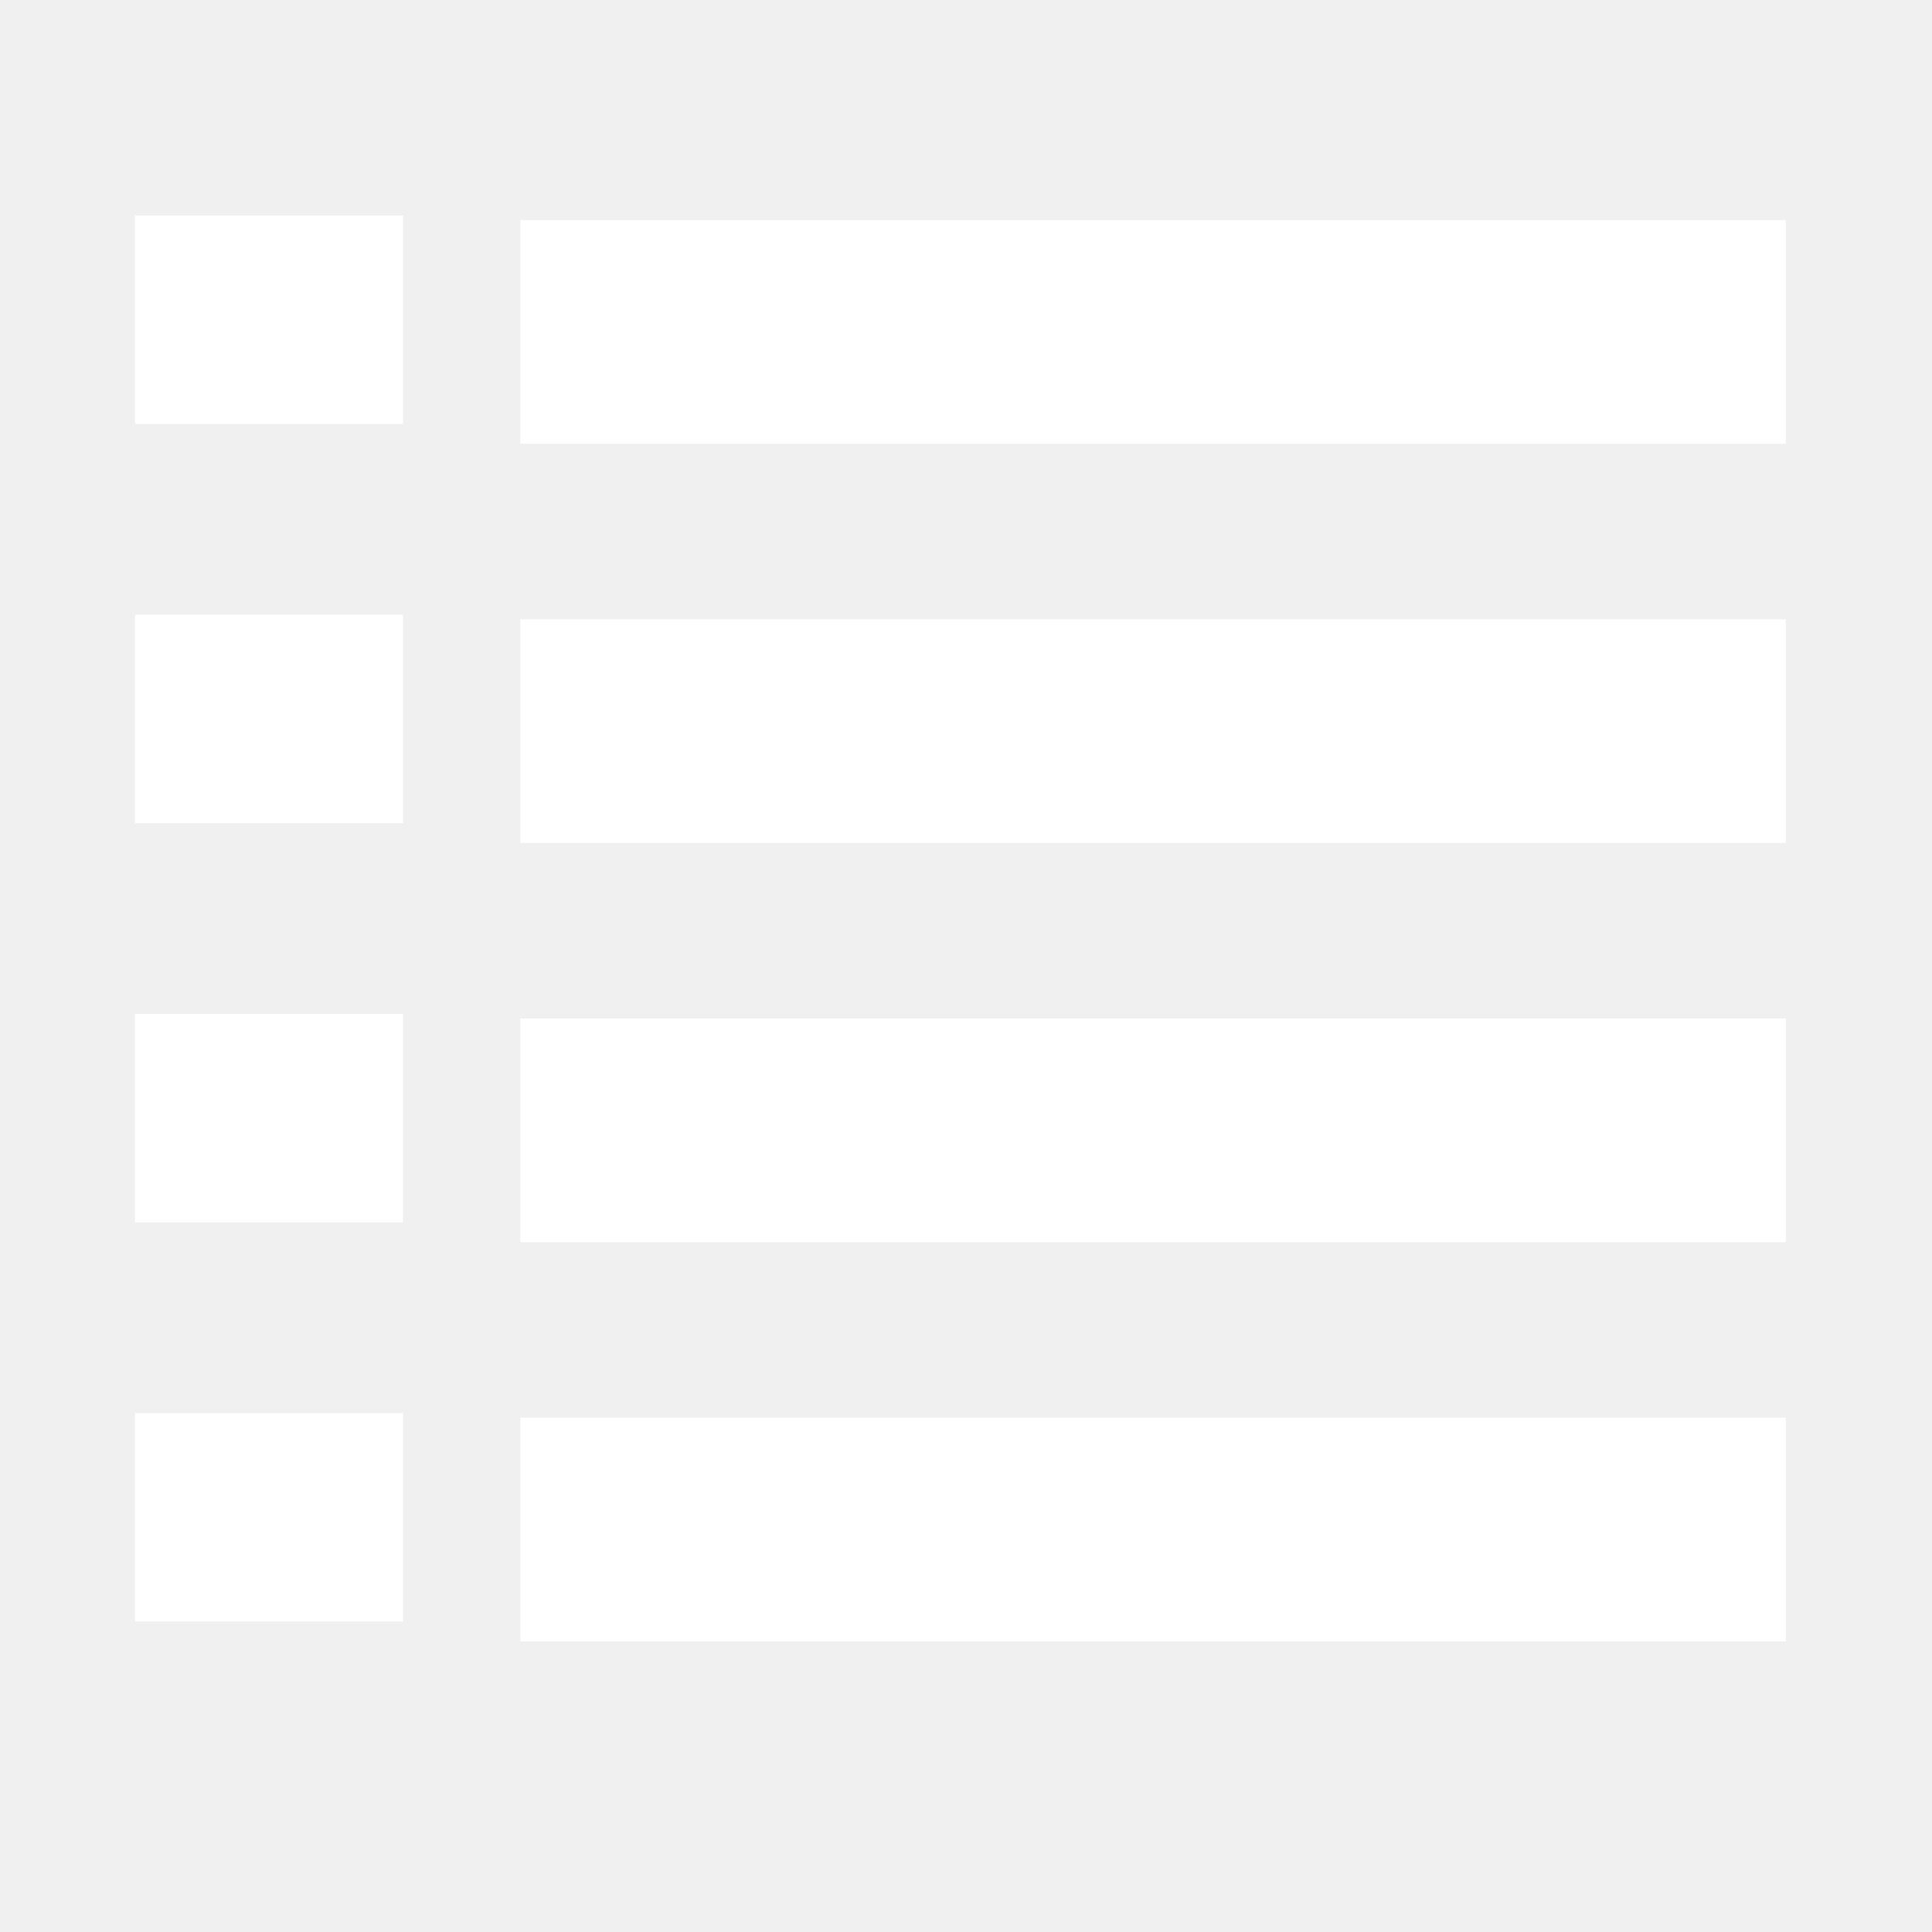
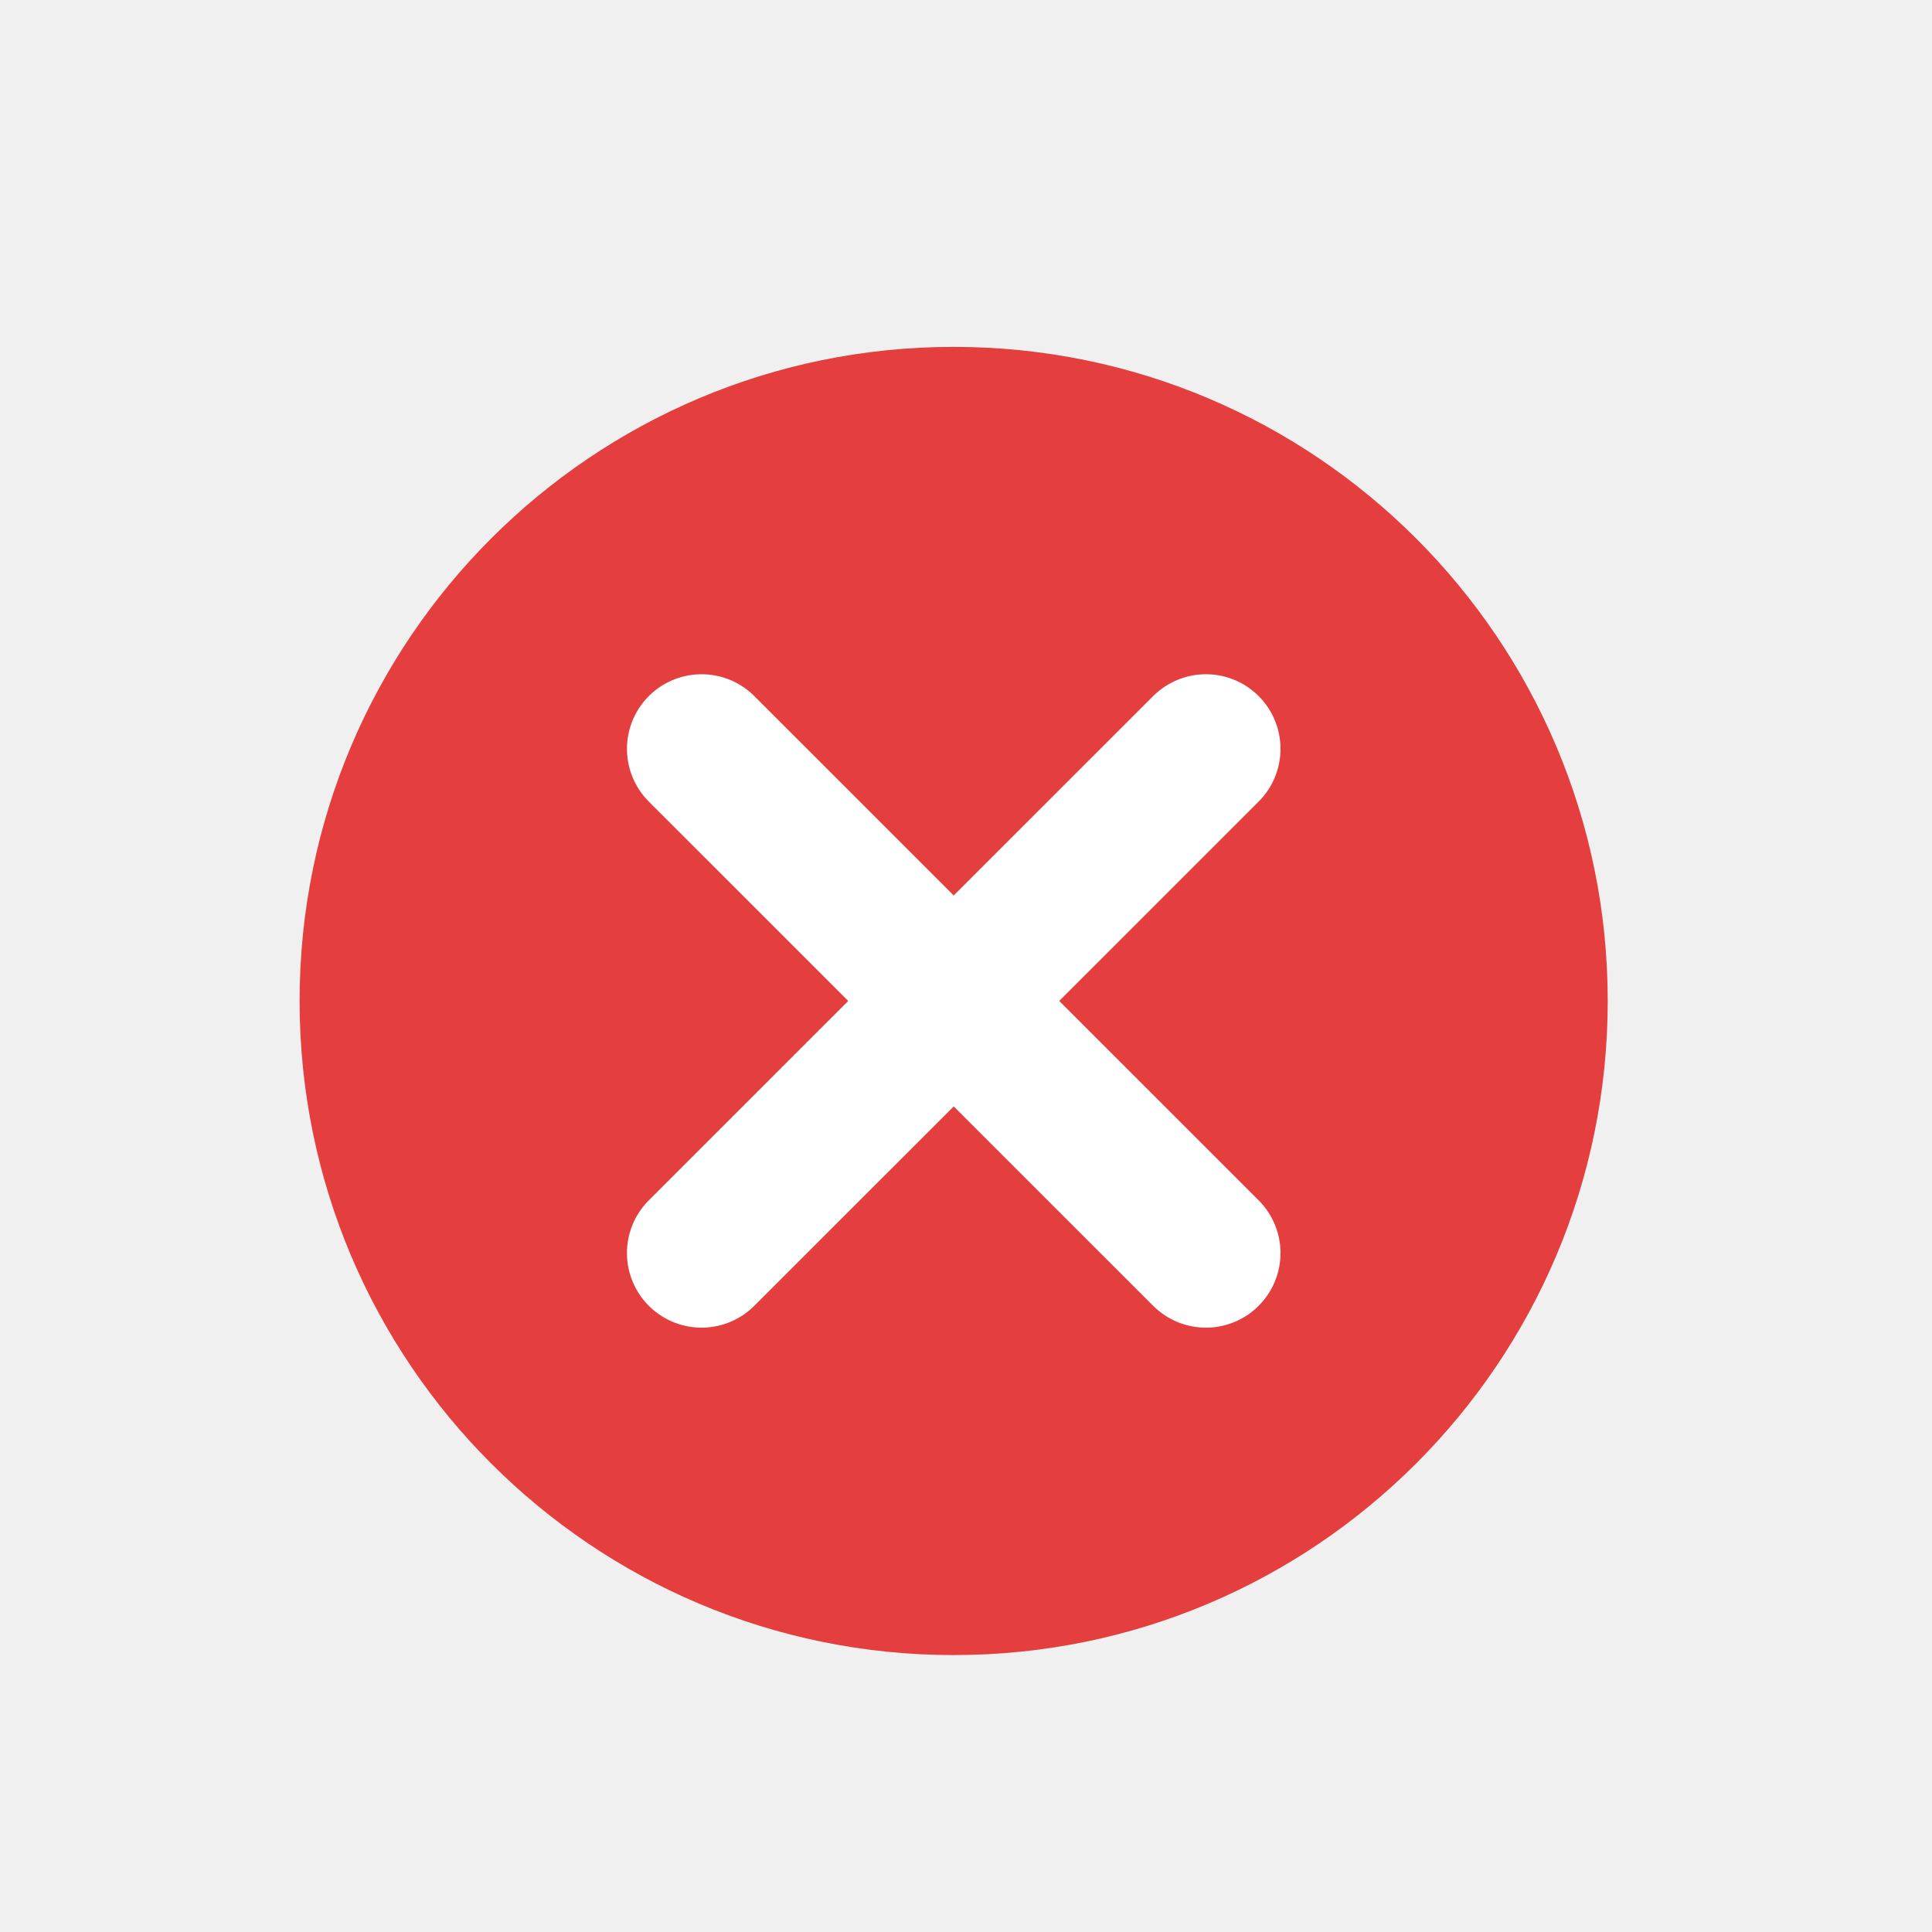
<svg xmlns="http://www.w3.org/2000/svg" xmlns:ns1="http://www.openswatchbook.org/uri/2009/osb" xmlns:xlink="http://www.w3.org/1999/xlink" width="24" height="24" id="svg6434" version="1.1">
  <defs id="defs6436">
    <linearGradient id="linearGradient19282-78-7-3" ns1:paint="solid" gradientTransform="matrix(0.1376689,0.04812492,-0.1663195,0.1642748,-254.4417,1295.825)">
      <stop style="stop-color:#666666;stop-opacity:1;" offset="0" id="stop19284-94-8-2" />
    </linearGradient>
    <linearGradient id="linearGradient19282-78-7" ns1:paint="solid" gradientTransform="matrix(0.1376689,0.04812492,-0.1663195,0.1642748,-255.8559,1295.218)">
      <stop style="stop-color:#666666;stop-opacity:1;" offset="0" id="stop19284-94-8" />
    </linearGradient>
    <linearGradient id="linearGradient19282-22" ns1:paint="solid" gradientTransform="matrix(1.006981,6.414902,-3.392101,0.4697756,-5193.111,3540.93)">
      <stop style="stop-color:#ffffff;stop-opacity:1;" offset="0" id="stop19284-65" />
    </linearGradient>
    <linearGradient id="linearGradient19282" ns1:paint="solid" gradientTransform="matrix(0.3419165,1.851431,-1.151774,0.1355839,-2136.35,1609.186)">
      <stop style="stop-color:#666666;stop-opacity:1;" offset="0" id="stop19284" />
    </linearGradient>
    <linearGradient id="linearGradient6389" ns1:paint="solid" gradientTransform="matrix(0.3419165,1.851431,-1.151774,0.1355839,-311.428,1538.6)">
      <stop style="stop-color:#666666;stop-opacity:1;" offset="0" id="stop6391" />
    </linearGradient>
    <linearGradient id="linearGradient6393" ns1:paint="solid" gradientTransform="matrix(0.3419165,1.851431,-1.151774,0.1355839,-311.428,1538.6)">
      <stop style="stop-color:#666666;stop-opacity:1;" offset="0" id="stop6395" />
    </linearGradient>
    <linearGradient id="linearGradient6397" ns1:paint="solid" gradientTransform="matrix(0.3419165,1.851431,-1.151774,0.1355839,-311.428,1538.6)">
      <stop style="stop-color:#666666;stop-opacity:1;" offset="0" id="stop6399" />
    </linearGradient>
    <linearGradient id="linearGradient6401" ns1:paint="solid" gradientTransform="matrix(0.3419165,1.851431,-1.151774,0.1355839,-311.428,1538.6)">
      <stop style="stop-color:#666666;stop-opacity:1;" offset="0" id="stop6403" />
    </linearGradient>
    <linearGradient id="linearGradient6405" ns1:paint="solid" gradientTransform="matrix(0.3419165,1.851431,-1.151774,0.1355839,-311.428,1538.6)">
      <stop style="stop-color:#666666;stop-opacity:1;" offset="0" id="stop6407" />
    </linearGradient>
    <linearGradient id="linearGradient6409" ns1:paint="solid" gradientTransform="matrix(0.3419165,1.851431,-1.151774,0.1355839,-311.428,1538.6)">
      <stop style="stop-color:#666666;stop-opacity:1;" offset="0" id="stop6411" />
    </linearGradient>
    <linearGradient id="linearGradient6413" ns1:paint="solid" gradientTransform="matrix(0.3419165,1.851431,-1.151774,0.1355839,-311.428,1538.6)">
      <stop style="stop-color:#666666;stop-opacity:1;" offset="0" id="stop6415" />
    </linearGradient>
    <linearGradient id="linearGradient19282-78-7-3-1" ns1:paint="solid" gradientTransform="matrix(0.1767077,0.05921899,-0.2134828,0.2021446,-250.9183,1358.02)">
      <stop style="stop-color:#ffffff;stop-opacity:1;" offset="0" id="stop19284-94-8-2-1" />
    </linearGradient>
    <linearGradient id="linearGradient19282-78-7-8" ns1:paint="solid" gradientTransform="matrix(0.2239661,0.0782918,-0.2705762,0.2672497,-323.9634,1454.724)">
      <stop style="stop-color:#666666;stop-opacity:1;" offset="0" id="stop19284-94-8-1" />
    </linearGradient>
    <linearGradient id="linearGradient19282-22-8" ns1:paint="solid" gradientTransform="matrix(1.006981,6.414902,-3.392101,0.4697756,-5165.301,3542.746)">
      <stop style="stop-color:#666666;stop-opacity:1;" offset="0" id="stop19284-65-1" />
    </linearGradient>
    <linearGradient id="linearGradient19282-3" ns1:paint="solid" gradientTransform="matrix(-0.0530855,-0.5806176,0.8139837,0.6101828,2706.201,3172.599)">
      <stop style="stop-color:#ffffff;stop-opacity:1;" offset="0" id="stop19284-2" />
    </linearGradient>
    <linearGradient id="linearGradient6564" ns1:paint="solid" gradientTransform="matrix(0.3419165,1.851431,-1.151774,0.1355839,-2136.35,1609.186)">
      <stop style="stop-color:#666666;stop-opacity:1;" offset="0" id="stop6566" />
    </linearGradient>
    <linearGradient id="linearGradient6568" ns1:paint="solid" gradientTransform="matrix(0.3419165,1.851431,-1.151774,0.1355839,-2136.35,1609.186)">
      <stop style="stop-color:#666666;stop-opacity:1;" offset="0" id="stop6570" />
    </linearGradient>
    <linearGradient id="linearGradient6572" ns1:paint="solid" gradientTransform="matrix(0.3419165,1.851431,-1.151774,0.1355839,-2136.35,1609.186)">
      <stop style="stop-color:#666666;stop-opacity:1;" offset="0" id="stop6574" />
    </linearGradient>
    <linearGradient id="linearGradient6576" ns1:paint="solid" gradientTransform="matrix(0.3419165,1.851431,-1.151774,0.1355839,-2136.35,1609.186)">
      <stop style="stop-color:#666666;stop-opacity:1;" offset="0" id="stop6578" />
    </linearGradient>
    <linearGradient id="linearGradient6580" ns1:paint="solid" gradientTransform="matrix(0.3419165,1.851431,-1.151774,0.1355839,-2136.35,1609.186)">
      <stop style="stop-color:#666666;stop-opacity:1;" offset="0" id="stop6582" />
    </linearGradient>
    <linearGradient id="linearGradient6584" ns1:paint="solid" gradientTransform="matrix(0.3419165,1.851431,-1.151774,0.1355839,-2136.35,1609.186)">
      <stop style="stop-color:#666666;stop-opacity:1;" offset="0" id="stop6586" />
    </linearGradient>
    <linearGradient id="linearGradient6588" ns1:paint="solid" gradientTransform="matrix(0.3419165,1.851431,-1.151774,0.1355839,-2136.35,1609.186)">
      <stop style="stop-color:#666666;stop-opacity:1;" offset="0" id="stop6590" />
    </linearGradient>
    <linearGradient gradientTransform="matrix(0.2158265,0,0,0.212679,-65.05368,1083.796)" gradientUnits="userSpaceOnUse" y2="101.367" x2="59.657" y1="21.227" x1="38.184" id="linearGradient4842-738" xlink:href="#linearGradient4836-909" />
    <linearGradient id="linearGradient4836-909">
      <stop id="stop2908" offset="0" style="stop-color:#f4fafa;stop-opacity:1;" />
      <stop id="stop2910" offset="1" style="stop-color:#f4fafa;stop-opacity:0.588" />
    </linearGradient>
    <linearGradient gradientTransform="matrix(0.2129137,0,0,0.2105684,-64.79508,1083.801)" gradientUnits="userSpaceOnUse" y2="65.067" x2="24.327" y1="65.067" x1="100.057" id="linearGradient4834-202" xlink:href="#linearGradient5974-193" />
    <linearGradient id="linearGradient5974-193">
      <stop style="stop-color:#7d7d7d;stop-opacity:0.627" offset="0" id="stop2932" />
      <stop style="stop-color:#7d7d7d;stop-opacity:0" offset="1" id="stop2934" />
    </linearGradient>
    <linearGradient gradientTransform="matrix(0.2028983,0,0,0.1986709,-63.9174,1084.822)" y2="78.301" x2="33.75" y1="95.622" x1="59.902" gradientUnits="userSpaceOnUse" id="linearGradient5723-205" xlink:href="#linearGradient5703-824" />
    <linearGradient id="linearGradient5703-824">
      <stop style="stop-color:#f4fafa;stop-opacity:0.833;" offset="0" id="stop2890" />
      <stop style="stop-color:#f4fafa;stop-opacity:0" offset="1" id="stop2892" />
    </linearGradient>
    <linearGradient gradientTransform="matrix(0.2012446,0,0,0.2086047,-64.26398,1084.179)" gradientUnits="userSpaceOnUse" y2="61.224" x2="48.388" y1="33.9" x1="31.115" id="linearGradient5697-853" xlink:href="#linearGradient5691-271" />
    <linearGradient id="linearGradient5691-271">
      <stop id="stop2920" offset="0" style="stop-color:#f4fafa;stop-opacity:0.833;" />
      <stop id="stop2922" offset="1" style="stop-color:#f4fafa;stop-opacity:0" />
    </linearGradient>
    <linearGradient id="linearGradient6455-911">
      <stop id="stop2896" offset="0" style="stop-color:#ebd4ff;stop-opacity:1" />
      <stop id="stop2898" offset="1" style="stop-color:#aad7ff;stop-opacity:1" />
    </linearGradient>
    <radialGradient gradientUnits="userSpaceOnUse" gradientTransform="matrix(1,0,0,0.228426,0,85.02033)" r="48.06" fy="110.191" fx="51.232" cy="110.191" cx="51.232" id="radialGradient7923-496" xlink:href="#linearGradient7917-267" />
    <linearGradient id="linearGradient7917-267">
      <stop id="stop2914" offset="0" style="stop-color:#000000;stop-opacity:0.167;" />
      <stop id="stop2916" offset="1" style="stop-color:#000000;stop-opacity:0;" />
    </linearGradient>
    <linearGradient gradientTransform="matrix(0.383382,0,0,0.470667,2.012779,-7.988872)" gradientUnits="userSpaceOnUse" y2="84.962" x2="86.773" y1="177.414" x1="59.867" id="linearGradient8661-554" xlink:href="#linearGradient8655-526" />
    <linearGradient id="linearGradient8655-526">
      <stop id="stop2926" offset="0" style="stop-color:#000000;stop-opacity:0.302;" />
      <stop id="stop2928" offset="1" style="stop-color:#000000;stop-opacity:0;" />
    </linearGradient>
    <linearGradient y2="84.962" x2="86.773" y1="177.414" x1="59.867" gradientTransform="matrix(0.1828617,0,0,0.224494,-62.70008,1082.406)" gradientUnits="userSpaceOnUse" id="linearGradient19707" xlink:href="#linearGradient8655-526" />
    <linearGradient id="linearGradient19282-8" ns1:paint="solid" gradientTransform="matrix(-2.736579,0.4081035,-0.1890831,-1.446856,-583.451,-1013.652)">
      <stop style="stop-color:#666666;stop-opacity:1;" offset="0" id="stop19284-5" />
    </linearGradient>
    <linearGradient id="linearGradient6282" ns1:paint="solid" gradientTransform="matrix(-2.736579,0.4081035,-0.1890831,-1.446856,239.5401,-1703.69)">
      <stop style="stop-color:#666666;stop-opacity:1;" offset="0" id="stop6284" />
    </linearGradient>
    <linearGradient id="linearGradient6286" ns1:paint="solid" gradientTransform="matrix(-2.736579,0.4081035,-0.1890831,-1.446856,239.5401,-1703.69)">
      <stop style="stop-color:#666666;stop-opacity:1;" offset="0" id="stop6288" />
    </linearGradient>
    <linearGradient id="linearGradient19282-1" ns1:paint="solid" gradientTransform="matrix(-2.736579,0.4081035,-0.1890831,-1.446856,239.5401,-1703.69)">
      <stop style="stop-color:#666666;stop-opacity:1;" offset="0" id="stop19284-6" />
    </linearGradient>
    <linearGradient id="linearGradient6282-8" ns1:paint="solid" gradientTransform="matrix(-2.736579,0.4081035,-0.1890831,-1.446856,239.5401,-1703.69)">
      <stop style="stop-color:#666666;stop-opacity:1;" offset="0" id="stop6284-9" />
    </linearGradient>
    <linearGradient id="linearGradient6286-5" ns1:paint="solid" gradientTransform="matrix(-2.736579,0.4081035,-0.1890831,-1.446856,239.5401,-1703.69)">
      <stop style="stop-color:#666666;stop-opacity:1;" offset="0" id="stop6288-2" />
    </linearGradient>
    <linearGradient id="linearGradient19282-3-0" ns1:paint="solid" gradientTransform="matrix(-0.0530855,0.5806176,0.8139837,-0.6101828,2756.243,-978.595)">
      <stop style="stop-color:#ffffff;stop-opacity:1;" offset="0" id="stop19284-2-7" />
    </linearGradient>
    <linearGradient id="linearGradient7185" ns1:paint="solid" gradientTransform="matrix(-0.0530855,0.5806176,0.8139837,-0.6101828,2815.487,-1001.85)">
      <stop style="stop-color:#ffffff;stop-opacity:1;" offset="0" id="stop7187" />
    </linearGradient>
    <linearGradient id="linearGradient7189" ns1:paint="solid" gradientTransform="matrix(-0.0530855,0.5806176,0.8139837,-0.6101828,2815.487,-1001.85)">
      <stop style="stop-color:#ffffff;stop-opacity:1;" offset="0" id="stop7191" />
    </linearGradient>
    <linearGradient id="linearGradient19282-78-7-3-1-9" ns1:paint="solid" gradientTransform="matrix(0.1767077,0.05921899,-0.2134828,0.2021446,-250.9183,1358.02)">
      <stop style="stop-color:#ffffff;stop-opacity:1;" offset="0" id="stop19284-94-8-2-1-0" />
    </linearGradient>
    <linearGradient id="linearGradient7195" ns1:paint="solid" gradientTransform="matrix(-0.0530855,0.5806176,0.8139837,-0.6101828,2815.487,-1001.85)">
      <stop style="stop-color:#ffffff;stop-opacity:1;" offset="0" id="stop7197" />
    </linearGradient>
    <linearGradient id="linearGradient19282-22-5" ns1:paint="solid" gradientTransform="matrix(1.006981,6.414902,-3.392101,0.4697756,-5108.715,3516.371)">
      <stop style="stop-color:#ffffff;stop-opacity:1;" offset="0" id="stop19284-65-5" />
    </linearGradient>
  </defs>
  <g id="layer1" transform="translate(0,-1028.362)">
-     <rect style="fill:#e5e5e5;fill-opacity:1;stroke:none" id="rect6544-7" width="104.551" height="28.284" x="-16.298" y="969.319" />
+     <rect style="fill:#e5e5e5;fill-opacity:1;stroke:none" id="rect6544-7" width="103.301" height="30.284" x="-9.084" y="1094.631" />
    <g id="g6209" transform="matrix(0.587521,0,0,0.4107443,-406.9322,619.2297)">
      <rect y="1016.773" x="596.444" height="24" width="24" id="rect7476" style="fill:none;stroke:none;stroke-width:1;marker:none;display:inline" />
      <path style="fill:none;stroke:url(#linearGradient19282);stroke-width:1;stroke-linecap:butt;stroke-linejoin:round;stroke-miterlimit:4;stroke-opacity:1;stroke-dasharray:none;stroke-dashoffset:0;marker:none;visibility:visible;display:inline" d="m 597.444,1022.023 0,12.5 11,5.5 11,-5.5 0,-12.5 -11,4.5 -11,-4.5 z" id="path4908" />
      <path style="fill:none;stroke:url(#linearGradient19282);stroke-width:1px;stroke-linecap:butt;stroke-linejoin:round;stroke-miterlimit:4;stroke-opacity:1;stroke-dasharray:none;stroke-dashoffset:0;marker:none;visibility:visible;display:inline" d="m 608.444,1017.523 11,4.5 -11,4.5 -11,-4.5 11,-4.5 z" id="path4912" />
      <path id="path5699" d="m 608.444,1026.523 0,13.417" style="fill:none;stroke:url(#linearGradient19282);stroke-width:1px;stroke-linecap:butt;stroke-linejoin:miter;stroke-miterlimit:4;stroke-opacity:1;stroke-dasharray:none;stroke-dashoffset:0;marker:none;visibility:visible;display:inline" />
    </g>
    <path style="fill:url(#linearGradient19282);fill-opacity:1;stroke:none" d="m -96.2,1033.748 0,4.996 c 0.985,-0.01 2.115,0.018 3,0 l 2,0 -1.812,-1.811 0,-0.031 c 0.371,-0.728 1.255,-1.28 2.375,-1.28 1.493,0 2.562,1.004 2.562,2.061 -0.089,0.541 0.388,1.103 0.938,1.103 0.549,0 1.027,-0.562 0.938,-1.103 0,-2.254 -2.064,-3.934 -4.438,-3.934 -1.54,0 -2.95,0.698 -3.75,1.811 z" id="path18623" />
    <path style="fill:url(#linearGradient19282);fill-opacity:1;stroke:none" d="m -95.131,1039.853 a 0.95,0.949 89.809 0 0 -0.777,1.096 c 0.008,2.256 2.076,3.931 4.447,3.923 1.539,-0.01 2.945,-0.709 3.741,-1.825 l 1.817,1.806 -0.017,-5 -1.749,0.01 -0.094,3e-4 a 0.95,0.949 89.809 0 0 -0.468,0 l -0.687,0 -1.998,0.01 1.817,1.806 c -0.004,0.01 0.004,0.023 1.1e-4,0.031 -0.368,0.73 -1.25,1.285 -2.369,1.289 -1.492,0 -2.564,-0.996 -2.567,-2.054 a 0.95,0.949 89.809 0 0 -1.097,-1.09 z" id="rect10846" />
    <g id="g6241" transform="translate(-654.5753,39.24771)">
      <path id="path11635" d="m 605.139,1000.611 -3.206,-3.187 6.375,0 z" style="color:#000000;fill:url(#linearGradient19282);fill-opacity:1;fill-rule:nonzero;stroke:none;marker:none;visibility:visible;display:inline;overflow:visible;enable-background:accumulate" />
      <rect y="995.142" x="604.206" height="4.25" width="2" id="rect11650" style="color:#000000;fill:url(#linearGradient19282);fill-opacity:1;fill-rule:nonzero;stroke:none;marker:none;visibility:visible;display:inline;overflow:visible;enable-background:accumulate" />
    </g>
-     <g id="paint-none" transform="translate(-1122.325,100.3731)">
-       <rect y="929.362" x="1044" height="20" width="20" id="rect194" style="fill:none;stroke:none" />
-       <path id="path2473" d="m 1049.998,935.362 8.002,8" style="fill:none;stroke:#707070;stroke-width:2.367;stroke-linecap:round;stroke-opacity:1" />
-       <path id="path2474" d="m 1058,935.362 -8.002,8" style="fill:none;stroke:url(#linearGradient19282);stroke-width:2.367;stroke-linecap:round;stroke-opacity:1" />
+     <rect style="fill:none;stroke:#000000;stroke-opacity:1" id="rect194" width="20" height="20" x="5.675" y="1097.485" />
+     <path style="fill:#e53e3e;fill-opacity:1;stroke:none" id="path3169" d="m 9.821,15.652 a 5.312,5.223 0 1 1 -10.625,0 5.312,5.223 0 1 1 10.625,0 z" transform="matrix(1.529412,0,0,1.555556,4.951373,1016.449)" />
+     <g id="g3961" transform="matrix(0.7829655,0,0,0.7829655,-0.4246634,173.6736)" style="stroke:#ffffff;stroke-opacity:1">
+       <path id="path2473" d="m 11.673,1103.485 8.002,8" style="fill:none;stroke:#ffffff;stroke-width:2.367;stroke-linecap:round;stroke-opacity:1" />
+       <path id="path2474" d="m 19.675,1103.485 -8.002,8" style="fill:none;stroke:#ffffff;stroke-width:2.367;stroke-linecap:round;stroke-opacity:1" />
    </g>
    <path style="fill:none;stroke:url(#linearGradient19282-78-7);stroke-width:0.491px;stroke-linecap:butt;stroke-linejoin:miter;stroke-miterlimit:4;stroke-opacity:1;stroke-dasharray:none;stroke-dashoffset:0;marker:none;visibility:visible;display:inline" d="m -55.845,1041.701 6.275,1.952" id="path5699-5-7" />
    <path style="fill:none;stroke:url(#linearGradient19282-78-7-3);stroke-width:0.491px;stroke-linecap:butt;stroke-linejoin:miter;stroke-miterlimit:4;stroke-opacity:1;stroke-dasharray:none;stroke-dashoffset:0;marker:none;visibility:visible;display:inline" d="m -43.073,1041.336 -6.409,2.261" id="path5699-5-7-0" />
    <rect style="fill:#e5e5e5;fill-opacity:1;stroke:none" id="rect6544" width="104.551" height="28.284" x="-132.077" y="21.475" transform="translate(0,1028.362)" />
    <path style="fill:url(#linearGradient19282-3);fill-opacity:1;stroke:none" d="m -128.48,1066.911 a 1.813,1.811 89.809 0 0 -1.482,2.092 c 0.015,4.304 3.961,7.5 8.485,7.485 2.936,-0.019 5.619,-1.352 7.138,-3.482 l 3.467,3.447 -0.032,-9.54 -3.336,0.019 -0.179,5e-4 a 1.813,1.811 89.809 0 0 -0.894,0 l -1.311,0 -3.813,0.019 3.467,3.447 c -0.008,0.019 0.008,0.044 2.1e-4,0.059 -0.702,1.393 -2.385,2.453 -4.52,2.46 -2.846,0 -4.892,-1.901 -4.898,-3.919 a 1.813,1.811 89.809 0 0 -2.092,-2.08 z" id="rect10846-9" />
-     <g id="paint-none-4" transform="matrix(1.378808,0,0,1.378808,-1550.094,-230.6681)" style="stroke:#ffffff;stroke-opacity:1">
+     <g id="paint-none-4" transform="matrix(0.8430916,0,0,0.8430916,-907.7086,308.4474)" style="stroke:#ffffff;stroke-opacity:1">
      <rect y="929.362" x="1044" height="20" width="20" id="rect194-8" style="fill:none;stroke:#ffffff;stroke-opacity:1" />
      <path id="path2473-7" d="m 1049.998,935.362 8.002,8" style="fill:none;stroke:#ffffff;stroke-width:2.367;stroke-linecap:round;stroke-opacity:1" />
      <path id="path2474-0" d="m 1058,935.362 -8.002,8" style="fill:none;stroke:#ffffff;stroke-width:2.367;stroke-linecap:round;stroke-opacity:1" />
    </g>
    <path style="fill:url(#linearGradient19282-22);fill-opacity:1;stroke:none" d="m -73.272,1052.946 -4.694,0.024 0.061,14.081 -4.694,0.024 7.081,9.357 7,-9.418 -4.694,0.024 z" id="path15595-7" />
    <rect style="fill:#e5e5e5;fill-opacity:1;stroke:none" id="rect6544-7-8" width="104.551" height="28.284" x="-133.704" y="1083.22" />
    <g id="g6281" transform="translate(-131.4286,59.28571)">
      <path transform="matrix(1.008553,0,0,1.008553,-0.0926928,1029.405)" d="m 15.357,7.571 c 0,2.071 -1.679,3.75 -3.75,3.75 -2.071,0 -3.75,-1.679 -3.75,-3.75 0,-2.071 1.679,-3.75 3.75,-3.75 2.071,0 3.75,1.679 3.75,3.75 z" id="path6238" style="fill:#ffffff;fill-opacity:1;stroke:#ffffff;stroke-opacity:1" />
      <path id="rect6256" d="m 10.615,1042.973 c -3.568,0 -6.445,1.8 -6.445,4.032 l 14.897,0 c 0,-2.232 -2.877,-4.032 -6.445,-4.032 l -2.007,0 z" style="fill:#ffffff;fill-opacity:1;stroke:#ffffff;stroke-width:0.958;stroke-opacity:1" />
    </g>
    <path style="fill:#ffffff;fill-opacity:1" d="m -88.795,1106.942 c -0.284,-0.13 -1.984,-1.805 -5.792,-5.707 -5.885,-6.03 -5.904,-6.046 -6.784,-5.886 -0.258,0.047 -0.808,0.085 -1.222,0.084 -0.612,0 -0.847,-0.051 -1.256,-0.264 -0.581,-0.301 -1.34,-1.071 -1.645,-1.669 -0.437,-0.857 -0.652,-2.177 -0.372,-2.284 0.076,-0.029 0.648,0.266 1.27,0.655 0.824,0.517 1.224,0.709 1.472,0.709 1.196,0 2.251,-1.816 1.688,-2.905 -0.091,-0.177 -0.552,-0.544 -1.209,-0.962 -0.715,-0.456 -1.051,-0.728 -1.031,-0.835 0.103,-0.534 2.571,-0.776 3.513,-0.345 0.968,0.443 1.724,1.161 2.112,2.004 0.188,0.408 0.218,0.621 0.188,1.338 -0.077,1.877 -0.079,1.85 0.186,2.245 0.138,0.205 2.621,2.573 5.517,5.261 2.896,2.688 5.428,5.054 5.627,5.258 0.593,0.608 0.754,1.49 0.407,2.239 -0.487,1.053 -1.668,1.524 -2.67,1.066 z m 1.479,-1.108 c 0.281,-0.251 0.328,-0.359 0.328,-0.761 0,-0.402 -0.046,-0.509 -0.328,-0.761 -0.935,-0.836 -2.287,0.376 -1.515,1.358 0.419,0.533 1.028,0.599 1.515,0.164 z" id="path2996" />
    <path id="path7925" d="m -46.322,1101.482 c -4.612,-0.075 -9.925,1.359 -11.861,3.2 -1.935,1.841 0.235,3.397 4.847,3.472 4.612,0.075 9.927,-1.36 11.862,-3.202 1.935,-1.841 -0.237,-3.396 -4.849,-3.47 z m -3.786,2.894 c 0.596,0.011 0.879,0.209 0.629,0.447 -0.25,0.238 -0.937,0.423 -1.533,0.413 -0.596,-0.011 -0.877,-0.211 -0.627,-0.449 0.25,-0.238 0.935,-0.422 1.531,-0.412 z" style="color:#000000;fill:url(#linearGradient19707);fill-opacity:1;fill-rule:evenodd;stroke:none;stroke-width:1.662;marker:none;visibility:visible;display:inline;overflow:visible" />
    <path transform="matrix(0.1984877,0,0,0.2172341,-64.28962,1082.789)" d="m 99.292,110.191 c 0,6.063 -21.517,10.978 -48.06,10.978 -26.543,0 -48.06,-4.915 -48.06,-10.978 0,-6.063 21.517,-10.978 48.06,-10.978 26.543,0 48.06,4.915 48.06,10.978 z" id="path7189" style="color:#000000;fill:url(#radialGradient7923-496);fill-opacity:1;fill-rule:evenodd;stroke:none;stroke-width:3;marker:none;visibility:visible;display:inline;overflow:visible" />
    <path id="path1308" d="m -53.885,1086.932 c -5.398,0 -9.778,4.699 -9.778,10.49 0,5.791 4.38,10.497 9.778,10.497 5.398,0 9.778,-4.706 9.778,-10.497 0,-5.791 -4.38,-10.49 -9.778,-10.49 z m -0.849,6.829 c 1.888,0 3.424,1.651 3.424,3.688 0,2.037 -1.536,3.688 -3.424,3.688 -1.888,0 -3.418,-1.651 -3.418,-3.688 0,-2.037 1.53,-3.688 3.418,-3.688 z" style="color:#000000;fill:#ffffff;fill-opacity:1;fill-rule:evenodd;stroke:none;stroke-width:0.477;marker:none;visibility:visible;display:inline;overflow:visible" />
    <path id="path4955" d="m -53.963,1087.648 c -0.391,0 -0.797,0.031 -1.207,0.098 0.117,2.927 0.235,5.854 0.352,8.781 0.236,0 0.445,0.107 0.616,0.261 1.935,-2.284 3.87,-4.567 5.805,-6.851 -0.643,-0.685 -2.827,-2.266 -5.566,-2.288 z m -1.635,10.789 c -1.685,1.989 -3.372,3.976 -5.056,5.965 1.996,2.211 3.992,3.205 6.283,3.279 -0.119,-2.96 -0.24,-5.919 -0.358,-8.879 -0.037,0 -0.069,0.026 -0.107,0.026 -0.306,0 -0.572,-0.153 -0.761,-0.391 z" style="fill:url(#linearGradient5697-853);fill-opacity:1;fill-rule:evenodd;stroke:none" />
    <path id="path5701" d="m -53.532,1088.124 c -0.394,0 -0.803,0.028 -1.217,0.093 0.118,2.788 0.237,5.575 0.355,8.363 0.237,0 0.448,0.102 0.621,0.248 1.951,-2.175 3.902,-4.35 5.852,-6.525 -0.648,-0.652 -2.851,-2.158 -5.611,-2.179 z m -1.649,10.275 c -1.699,1.894 -3.399,3.787 -5.098,5.681 2.013,2.106 4.024,3.053 6.334,3.123 -0.12,-2.819 -0.242,-5.637 -0.361,-8.456 -0.037,0 -0.069,0.025 -0.108,0.025 -0.309,0 -0.577,-0.146 -0.767,-0.372 z" style="fill:url(#linearGradient5723-205);fill-opacity:1;fill-rule:evenodd;stroke:none" />
    <path id="path2055" d="m -54.496,1093.907 c -1.81,0 -3.276,1.574 -3.276,3.516 0,1.942 1.467,3.522 3.276,3.522 1.81,0 3.282,-1.58 3.282,-3.522 0,-1.942 -1.472,-3.516 -3.282,-3.516 z m 0,2 c 0.78,0 1.413,0.679 1.413,1.516 0,0.837 -0.633,1.516 -1.413,1.516 -0.78,0 -1.413,-0.679 -1.413,-1.516 0,-0.837 0.633,-1.516 1.413,-1.516 z" style="color:#000000;fill:#f5f5f5;fill-opacity:0.412;fill-rule:evenodd;stroke:#d7d7d7;stroke-width:0.255;stroke-linecap:round;stroke-linejoin:round;stroke-miterlimit:4;stroke-opacity:0.648;stroke-dasharray:none;stroke-dashoffset:0;marker:none;visibility:visible;display:inline;overflow:visible" />
    <path id="path4818" d="m -53.644,1087.647 c -5.003,0 -9.062,4.379 -9.062,9.775 0,5.396 4.059,9.781 9.062,9.781 5.003,0 9.062,-4.385 9.062,-9.781 0,-5.396 -4.059,-9.775 -9.062,-9.775 z" style="color:#000000;fill:none;stroke:url(#linearGradient4834-202);stroke-width:0.954;stroke-linecap:round;stroke-linejoin:round;stroke-miterlimit:4;stroke-opacity:1;stroke-dasharray:none;stroke-dashoffset:0;marker:none;visibility:visible;display:inline;overflow:visible" />
    <path id="path3330" d="m -54.121,1087.886 c -4.871,0 -8.824,4.379 -8.824,9.775 0,5.396 3.952,9.781 8.824,9.781 4.871,0 8.824,-4.385 8.824,-9.781 0,-5.396 -3.952,-9.775 -8.824,-9.775 z" style="color:#000000;fill:none;stroke:url(#linearGradient4842-738);stroke-width:0.477;stroke-linecap:round;stroke-linejoin:round;stroke-miterlimit:4;stroke-opacity:1;stroke-dasharray:none;stroke-dashoffset:0;marker:none;visibility:visible;display:inline;overflow:visible" />
    <path style="fill:url(#linearGradient19282-3-0);fill-opacity:1;stroke:none" d="m -47.988,1055.833 2.021,4.282 c -0.84,0.659 -1.789,1.449 -2.548,2.033 l -1.699,1.356 0.807,-2.781 -0.013,-0.026 c -0.61,-0.373 -1.584,-0.246 -2.535,0.512 -1.268,1.012 -1.77,2.597 -1.343,3.503 0.295,0.404 0.117,1.209 -0.35,1.581 -0.466,0.372 -1.099,0.214 -1.243,-0.31 -0.912,-1.932 0.162,-4.772 2.177,-6.38 1.308,-1.044 2.788,-1.401 3.918,-0.989 z" id="path18623-8-4" />
    <g id="g7128-8" transform="matrix(0.7767494,0,0,0.8542692,-60.81502,176.7215)">
      <rect y="1039.361" x="3.142" height="12.13" width="18.099" id="rect7476-0-1" style="fill:none;stroke:none;stroke-width:1;marker:none;display:inline" />
      <path style="fill:none;stroke:url(#linearGradient19282-3-0);stroke-width:0.617;stroke-linecap:butt;stroke-linejoin:round;stroke-miterlimit:4;stroke-opacity:1;stroke-dasharray:none;stroke-dashoffset:0;marker:none;visibility:visible;display:inline" d="m 3.897,1042.015 0,6.318 8.295,2.78 8.295,-2.78 0,-6.318 -8.295,2.274 -8.295,-2.274 z" id="path4908-9-8" />
      <path style="fill:none;stroke:url(#linearGradient19282-3-0);stroke-width:0.617px;stroke-linecap:butt;stroke-linejoin:round;stroke-miterlimit:4;stroke-opacity:1;stroke-dasharray:none;stroke-dashoffset:0;marker:none;visibility:visible;display:inline" d="m 12.192,1039.74 8.295,2.275 -8.295,2.274 -8.295,-2.274 8.295,-2.275 z" id="path4912-0-8" />
      <path id="path5699-5-5" d="m 12.192,1044.289 0,6.781" style="fill:none;stroke:url(#linearGradient19282-3-0);stroke-width:0.617px;stroke-linecap:butt;stroke-linejoin:miter;stroke-miterlimit:4;stroke-opacity:1;stroke-dasharray:none;stroke-dashoffset:0;marker:none;visibility:visible;display:inline" />
      <path id="path5699-5-7-6-5" d="m 3.994,1045.313 8.055,2.402" style="fill:none;stroke:#ffffff;stroke-width:0.617px;stroke-linecap:butt;stroke-linejoin:miter;stroke-miterlimit:4;stroke-opacity:1;stroke-dasharray:none;stroke-dashoffset:0;marker:none;visibility:visible;display:inline" />
      <path id="path5699-5-7-0-1-9" d="m 20.388,1044.864 -8.226,2.783" style="fill:none;stroke:url(#linearGradient19282-78-7-3-1-9);stroke-width:0.617px;stroke-linecap:butt;stroke-linejoin:miter;stroke-miterlimit:4;stroke-opacity:1;stroke-dasharray:none;stroke-dashoffset:0;marker:none;visibility:visible;display:inline" />
    </g>
    <g id="g7110-6" transform="matrix(0.5818785,0,0,0.7293983,-72.44467,262.3443)">
      <path id="path12212-5" d="m 47.075,1083.263 c -0.288,0 -0.529,0.242 -0.529,0.531 l 0,12.936 c 0,0.298 0.232,0.531 0.529,0.531 l 13.749,0 c 0.297,0 0.529,-0.233 0.529,-0.531 l 1.151,-5.937 c 0,-0.289 -0.241,-0.531 -0.529,-0.531 l -11.416,0 -1.026,4.5 c 0,0.277 -0.222,0.5 -0.498,0.5 -0.276,0 -0.496,-0.223 -0.498,-0.5 l -0.034,-6.499 c 2.493,0 8.346,0 12,0 0,0 0.237,-2 -0.481,-2 l -7.522,0 0,-2.469 c 0,-0.289 -0.241,-0.531 -0.529,-0.531 l -2.471,-2e-4 -1.929,0 z" style="color:#000000;fill:#ffffff;fill-opacity:1;fill-rule:nonzero;stroke:none;marker:none;visibility:visible;display:inline;overflow:visible;enable-background:accumulate" />
    </g>
    <rect style="fill:#e5e5e5;fill-opacity:1;stroke:none" id="rect6544-7-9" width="104.551" height="28.284" x="-135.49" y="1116.434" />
    <path style="fill:url(#linearGradient19282-3);fill-opacity:1;stroke:none" d="m -98.03,1138.172 2.021,-4.282 c -0.84,-0.659 -1.789,-1.449 -2.548,-2.033 l -1.699,-1.356 0.807,2.781 -0.013,0.026 c -0.61,0.373 -1.584,0.246 -2.535,-0.512 -1.268,-1.012 -1.77,-2.597 -1.343,-3.503 0.295,-0.404 0.117,-1.209 -0.35,-1.581 -0.466,-0.372 -1.099,-0.214 -1.243,0.31 -0.912,1.932 0.162,4.772 2.177,6.38 1.308,1.044 2.788,1.401 3.918,0.989 z" id="path18623-8" />
    <g id="g7128" transform="matrix(0.7767494,0,0,0.8542692,-101.8354,242.7787)">
      <rect y="1039.361" x="3.142" height="12.13" width="18.099" id="rect7476-0" style="fill:none;stroke:none;stroke-width:1;marker:none;display:inline" />
      <path style="fill:none;stroke:url(#linearGradient19282-3);stroke-width:0.617;stroke-linecap:butt;stroke-linejoin:round;stroke-miterlimit:4;stroke-opacity:1;stroke-dasharray:none;stroke-dashoffset:0;marker:none;visibility:visible;display:inline" d="m 3.897,1042.015 0,6.318 8.295,2.78 8.295,-2.78 0,-6.318 -8.295,2.274 -8.295,-2.274 z" id="path4908-9" />
      <path style="fill:none;stroke:url(#linearGradient19282-3);stroke-width:0.617px;stroke-linecap:butt;stroke-linejoin:round;stroke-miterlimit:4;stroke-opacity:1;stroke-dasharray:none;stroke-dashoffset:0;marker:none;visibility:visible;display:inline" d="m 12.192,1039.74 8.295,2.275 -8.295,2.274 -8.295,-2.274 8.295,-2.275 z" id="path4912-0" />
      <path id="path5699-5" d="m 12.192,1044.289 0,6.781" style="fill:none;stroke:url(#linearGradient19282-3);stroke-width:0.617px;stroke-linecap:butt;stroke-linejoin:miter;stroke-miterlimit:4;stroke-opacity:1;stroke-dasharray:none;stroke-dashoffset:0;marker:none;visibility:visible;display:inline" />
      <path id="path5699-5-7-6" d="m 3.994,1045.313 8.055,2.402" style="fill:none;stroke:#ffffff;stroke-width:0.617px;stroke-linecap:butt;stroke-linejoin:miter;stroke-miterlimit:4;stroke-opacity:1;stroke-dasharray:none;stroke-dashoffset:0;marker:none;visibility:visible;display:inline" />
      <path id="path5699-5-7-0-1" d="m 20.388,1044.864 -8.226,2.783" style="fill:none;stroke:url(#linearGradient19282-78-7-3-1);stroke-width:0.617px;stroke-linecap:butt;stroke-linejoin:miter;stroke-miterlimit:4;stroke-opacity:1;stroke-dasharray:none;stroke-dashoffset:0;marker:none;visibility:visible;display:inline" />
    </g>
    <g id="g7110" transform="matrix(0.5818785,0,0,0.7293983,-135.3661,327.3825)">
      <path id="path12212" d="m 47.075,1083.263 c -0.288,0 -0.529,0.242 -0.529,0.531 l 0,12.936 c 0,0.298 0.232,0.531 0.529,0.531 l 13.749,0 c 0.297,0 0.529,-0.233 0.529,-0.531 l 1.151,-5.937 c 0,-0.289 -0.241,-0.531 -0.529,-0.531 l -11.416,0 -1.026,4.5 c 0,0.277 -0.222,0.5 -0.498,0.5 -0.276,0 -0.496,-0.223 -0.498,-0.5 l -0.034,-6.499 c 2.493,0 8.346,0 12,0 0,0 0.237,-2 -0.481,-2 l -7.522,0 0,-2.469 c 0,-0.289 -0.241,-0.531 -0.529,-0.531 l -2.471,-2e-4 -1.929,0 z" style="color:#000000;fill:#ffffff;fill-opacity:1;fill-rule:nonzero;stroke:none;marker:none;visibility:visible;display:inline;overflow:visible;enable-background:accumulate" />
    </g>
-     <rect style="fill:#ffffff;fill-opacity:1;stroke:#ffffff;stroke-width:0.348;stroke-opacity:1" id="rect3947" width="15.372" height="2.431" x="6.638" y="1031.27" />
-     <rect style="fill:#ffffff;fill-opacity:1;stroke:#ffffff;stroke-width:0.348;stroke-opacity:1" id="rect3947-2" width="15.372" height="2.431" x="6.638" y="1036.229" />
-     <rect style="fill:#ffffff;fill-opacity:1;stroke:#ffffff;stroke-width:0.348;stroke-opacity:1" id="rect3947-4" width="15.372" height="2.431" x="6.638" y="1041.188" />
-     <rect style="fill:#ffffff;fill-opacity:1;stroke:#ffffff;stroke-width:0.348;stroke-opacity:1" id="rect3947-1" width="15.372" height="2.431" x="6.638" y="1046.147" />
-     <rect style="fill:#ffffff;fill-opacity:1;stroke:#ffffff;stroke-width:0.158;stroke-opacity:1" id="rect3947-3" width="3.17" height="2.431" x="1.757" y="1031.119" />
-     <rect style="fill:#ffffff;fill-opacity:1;stroke:#ffffff;stroke-width:0.158;stroke-opacity:1" id="rect3947-2-9" width="3.17" height="2.431" x="1.757" y="1036.078" />
-     <rect style="fill:#ffffff;fill-opacity:1;stroke:#ffffff;stroke-width:0.158;stroke-opacity:1" id="rect3947-4-6" width="3.17" height="2.431" x="1.757" y="1041.037" />
-     <rect style="fill:#ffffff;fill-opacity:1;stroke:#ffffff;stroke-width:0.158;stroke-opacity:1" id="rect3947-1-8" width="3.17" height="2.431" x="1.757" y="1045.995" />
+     <g id="g3145" transform="translate(-75,91.78571)">
+       <rect y="1031.27" x="6.638" height="2.431" width="15.372" id="rect3947" style="fill:#ffffff;fill-opacity:1;stroke:#ffffff;stroke-width:0.348;stroke-opacity:1" />
+       <rect y="1036.229" x="6.638" height="2.431" width="15.372" id="rect3947-2" style="fill:#ffffff;fill-opacity:1;stroke:#ffffff;stroke-width:0.348;stroke-opacity:1" />
+       <rect y="1041.188" x="6.638" height="2.431" width="15.372" id="rect3947-4" style="fill:#ffffff;fill-opacity:1;stroke:#ffffff;stroke-width:0.348;stroke-opacity:1" />
+       <rect y="1046.147" x="6.638" height="2.431" width="15.372" id="rect3947-1" style="fill:#ffffff;fill-opacity:1;stroke:#ffffff;stroke-width:0.348;stroke-opacity:1" />
+       <rect y="1031.119" x="1.757" height="2.431" width="3.17" id="rect3947-3" style="fill:#ffffff;fill-opacity:1;stroke:#ffffff;stroke-width:0.158;stroke-opacity:1" />
+       <rect y="1036.078" x="1.757" height="2.431" width="3.17" id="rect3947-2-9" style="fill:#ffffff;fill-opacity:1;stroke:#ffffff;stroke-width:0.158;stroke-opacity:1" />
+       <rect y="1041.037" x="1.757" height="2.431" width="3.17" id="rect3947-4-6" style="fill:#ffffff;fill-opacity:1;stroke:#ffffff;stroke-width:0.158;stroke-opacity:1" />
+       <rect y="1045.995" x="1.757" height="2.431" width="3.17" id="rect3947-1-8" style="fill:#ffffff;fill-opacity:1;stroke:#ffffff;stroke-width:0.158;stroke-opacity:1" />
+     </g>
+     <path style="fill:#e53e3e;fill-opacity:1;stroke:none" id="path3169-8" d="m 9.821,15.652 a 5.312,5.223 0 1 1 -10.625,0 5.312,5.223 0 1 1 10.625,0 z" transform="matrix(1.529412,0,0,1.555556,38.22899,1056.64)" />
  </g>
</svg>
